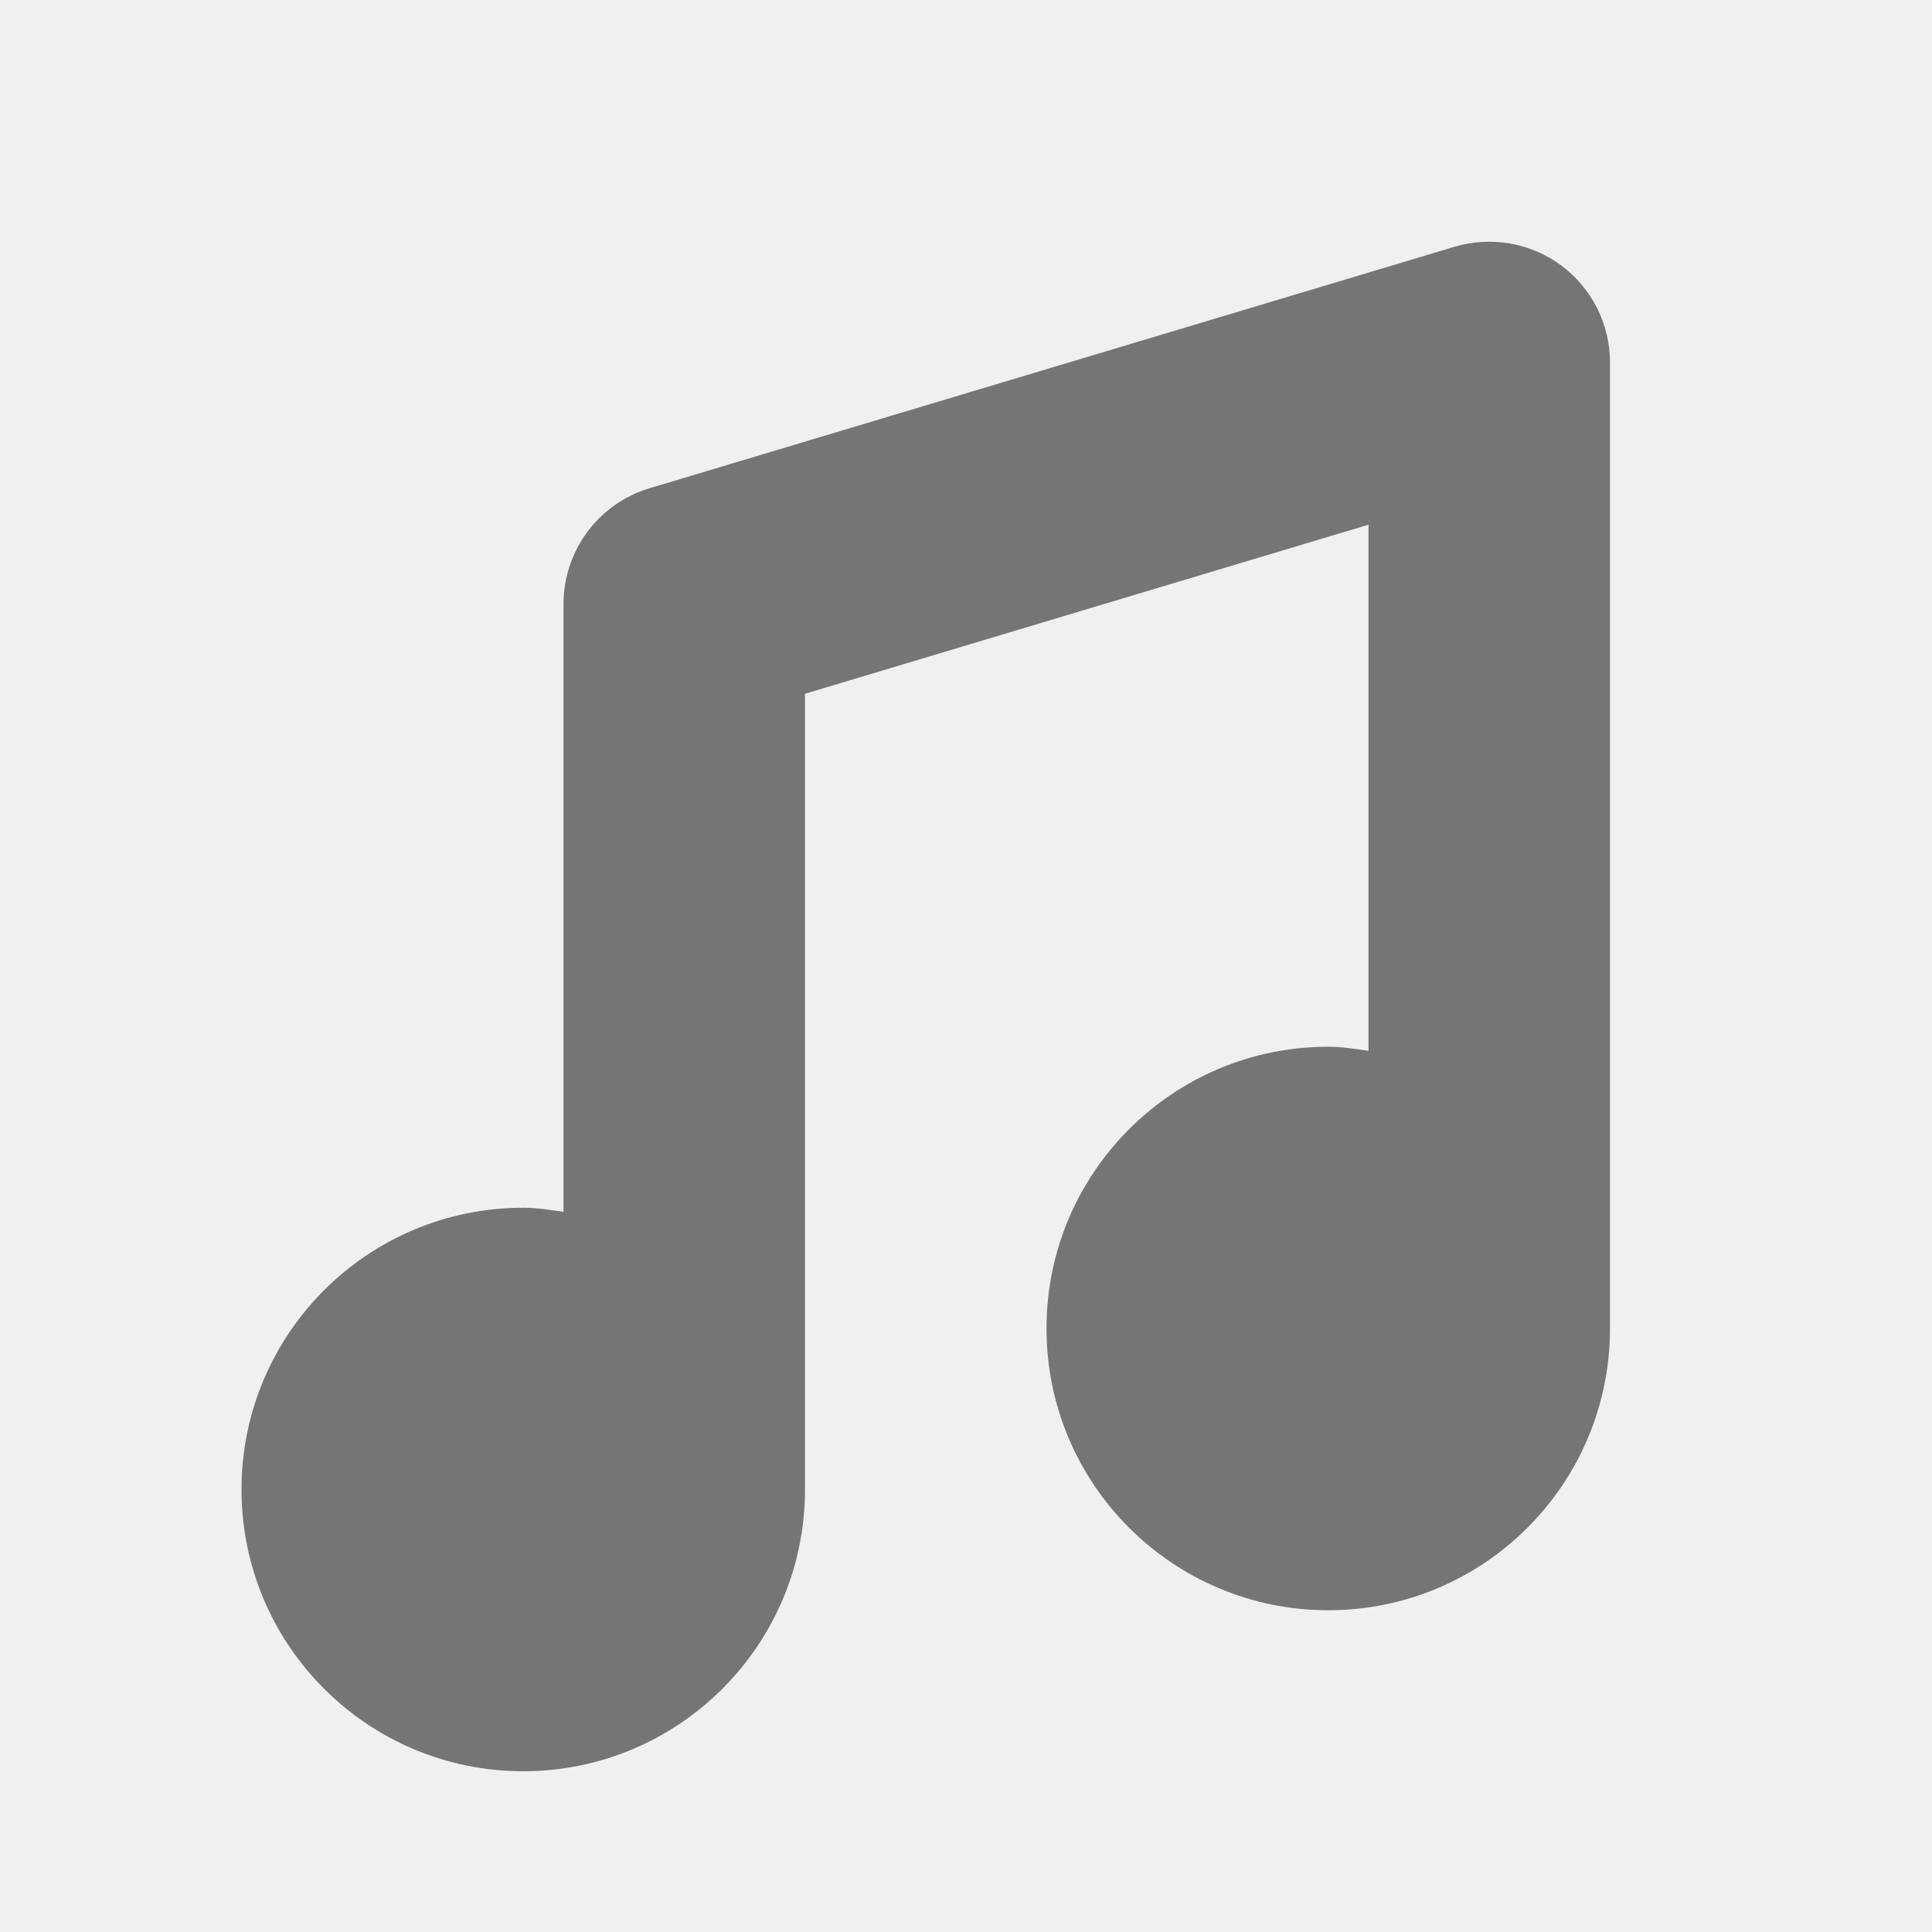
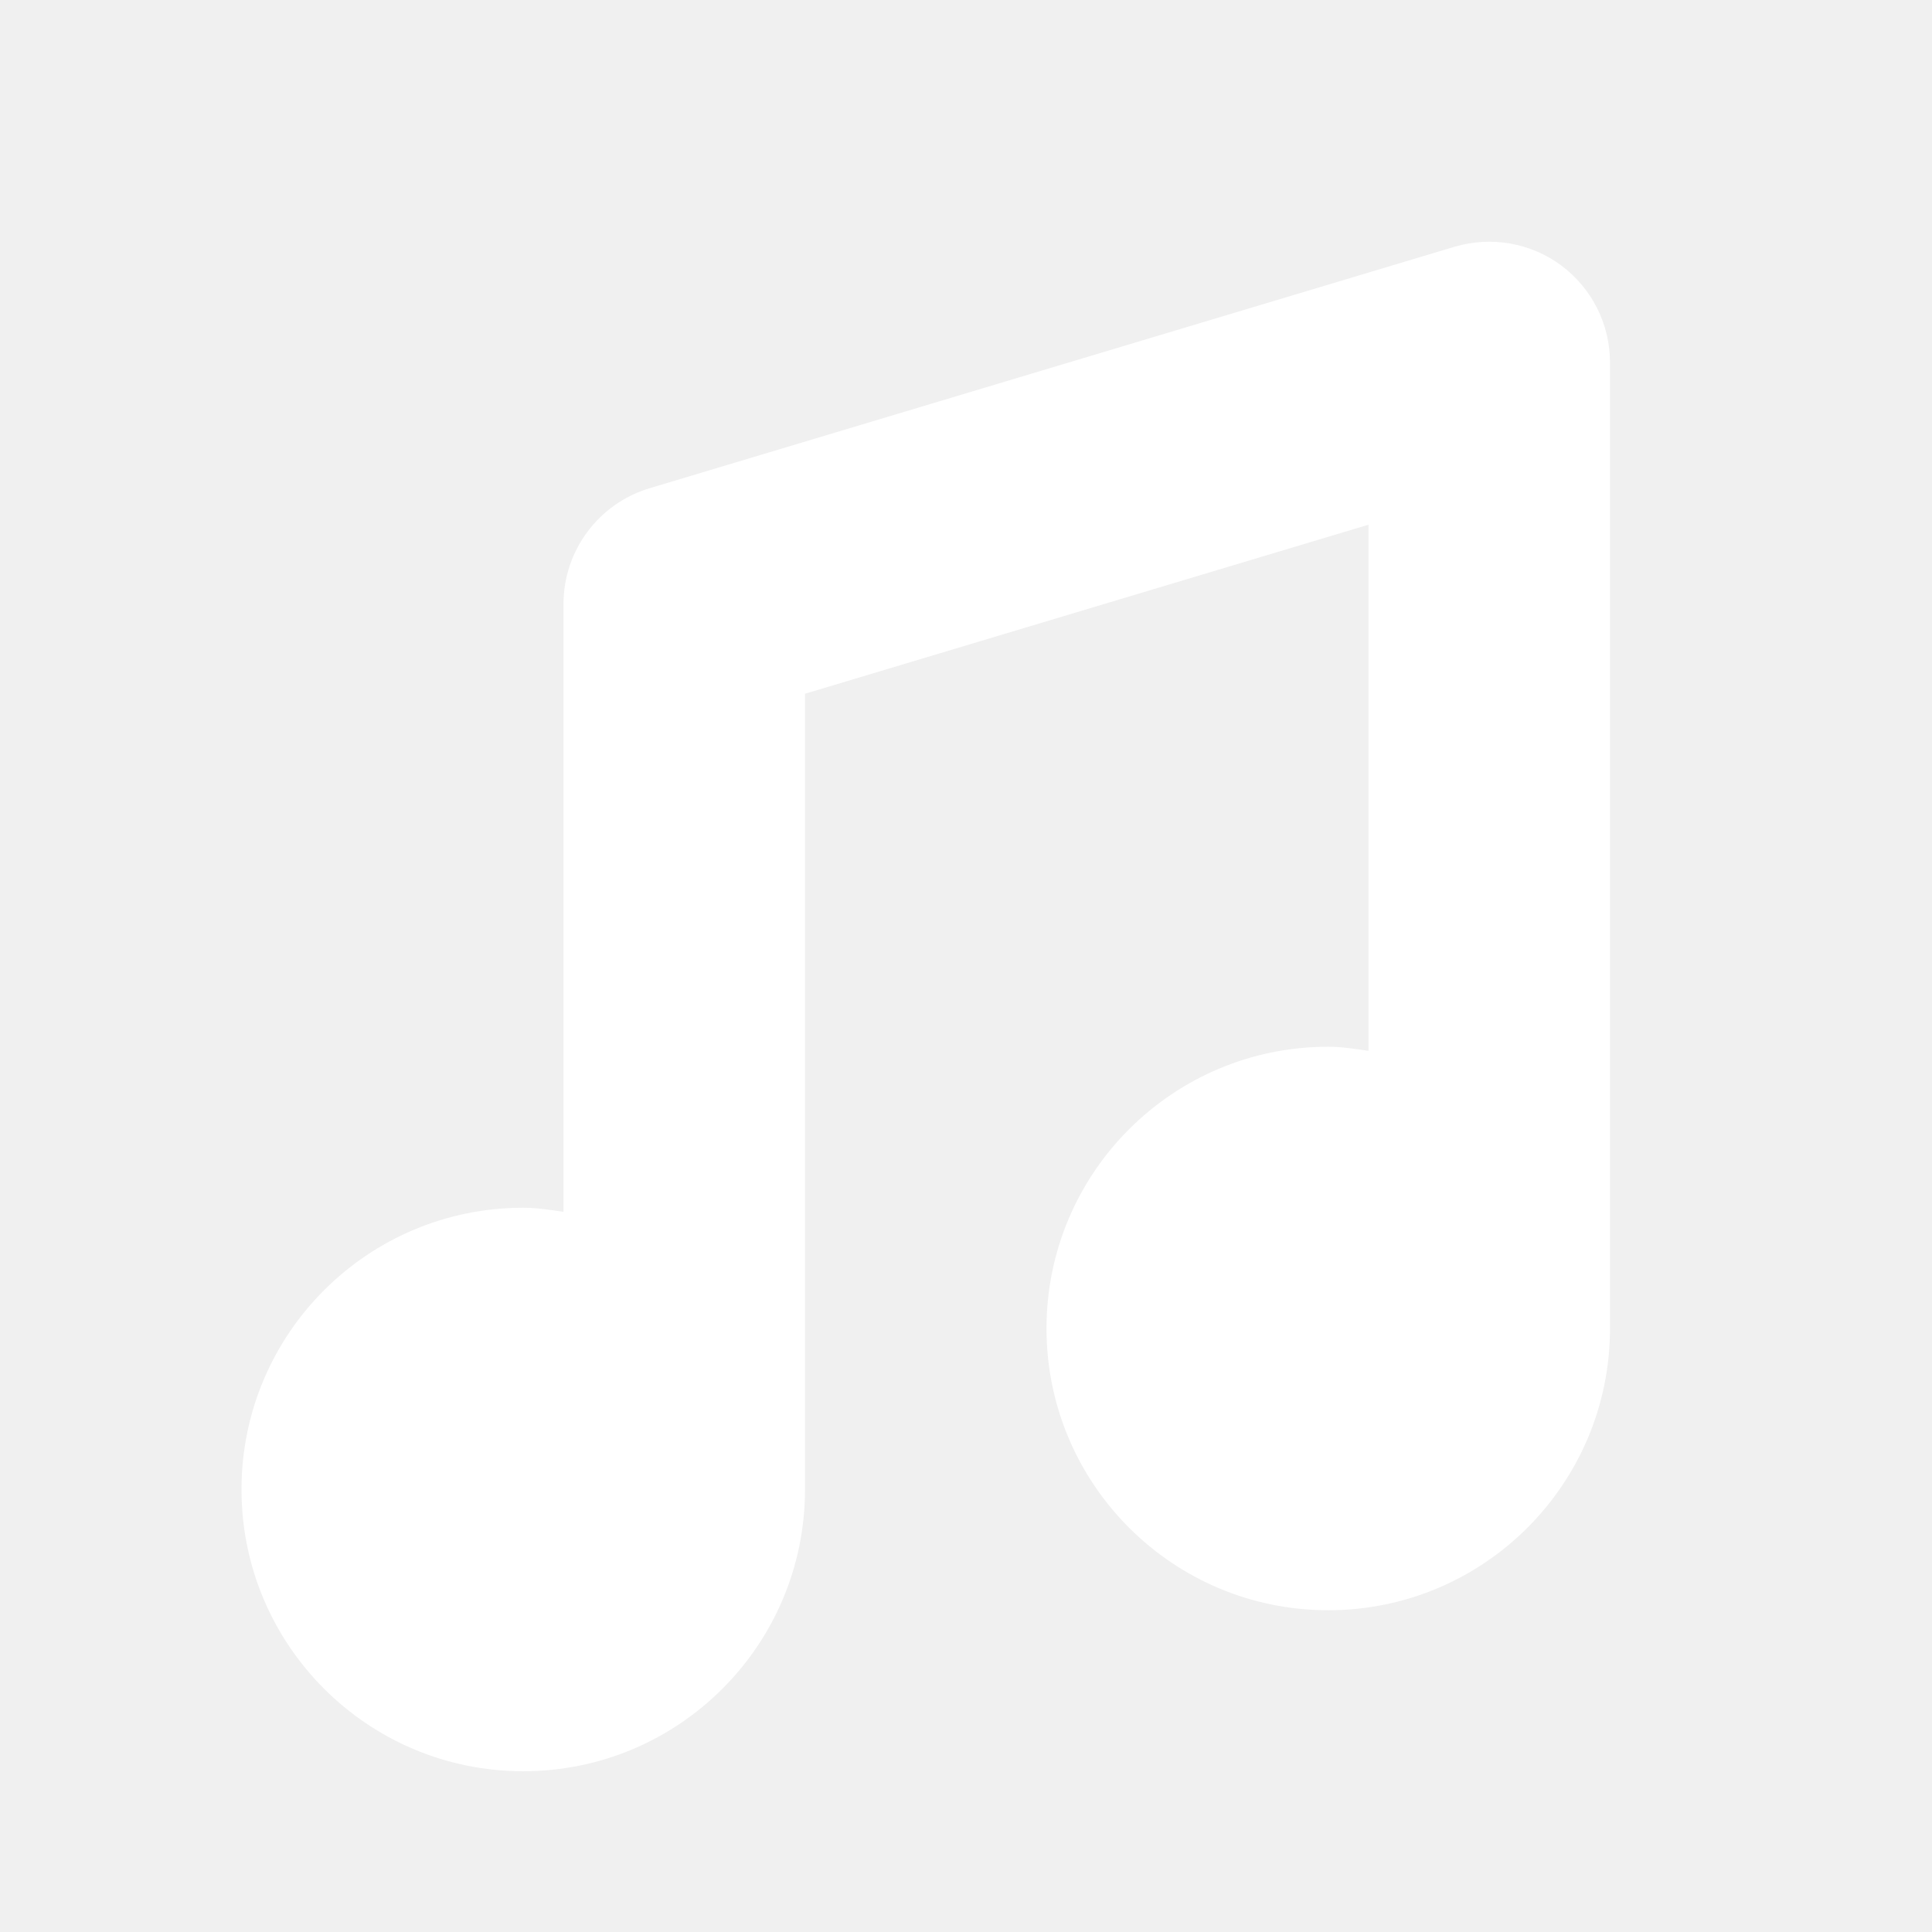
<svg xmlns="http://www.w3.org/2000/svg" version="1.1" x="0px" y="0px" width="24px" height="24px" viewBox="0 0 24 24" enable-background="new 0 0 24 24" xml:space="preserve">
  <g id="Frames-24px">
    <rect fill="none" width="24" height="24" />
  </g>
  <g id="Solid">
-     <path fill="#757575" d="M19.396,3.299c-0.38-0.283-0.872-0.368-1.326-0.234l-10,3C7.435,6.255,7,6.84,7,7.503v7.551   c-0.165-0.024-0.329-0.051-0.5-0.051c-1.934,0-3.5,1.568-3.5,3.5c0,1.931,1.566,3.5,3.5,3.5s3.5-1.569,3.5-3.5V8.618l7-2.1v6.536   c-0.165-0.024-0.329-0.051-0.5-0.051c-1.934,0-3.5,1.568-3.5,3.5c0,1.931,1.566,3.5,3.5,3.5s3.5-1.569,3.5-3.5v-12   C20,4.027,19.775,3.582,19.396,3.299z" />
+     <path fill="#FFFFFF" d="M19.396,3.299c-0.38-0.283-0.872-0.368-1.326-0.234l-10,3C7.435,6.255,7,6.84,7,7.503v7.551   c-0.165-0.024-0.329-0.051-0.5-0.051c-1.934,0-3.5,1.568-3.5,3.5c0,1.931,1.566,3.5,3.5,3.5s3.5-1.569,3.5-3.5V8.618l7-2.1v6.536   c-0.165-0.024-0.329-0.051-0.5-0.051c-1.934,0-3.5,1.568-3.5,3.5c0,1.931,1.566,3.5,3.5,3.5s3.5-1.569,3.5-3.5v-12   C20,4.027,19.775,3.582,19.396,3.299z" />
  </g>
</svg>
